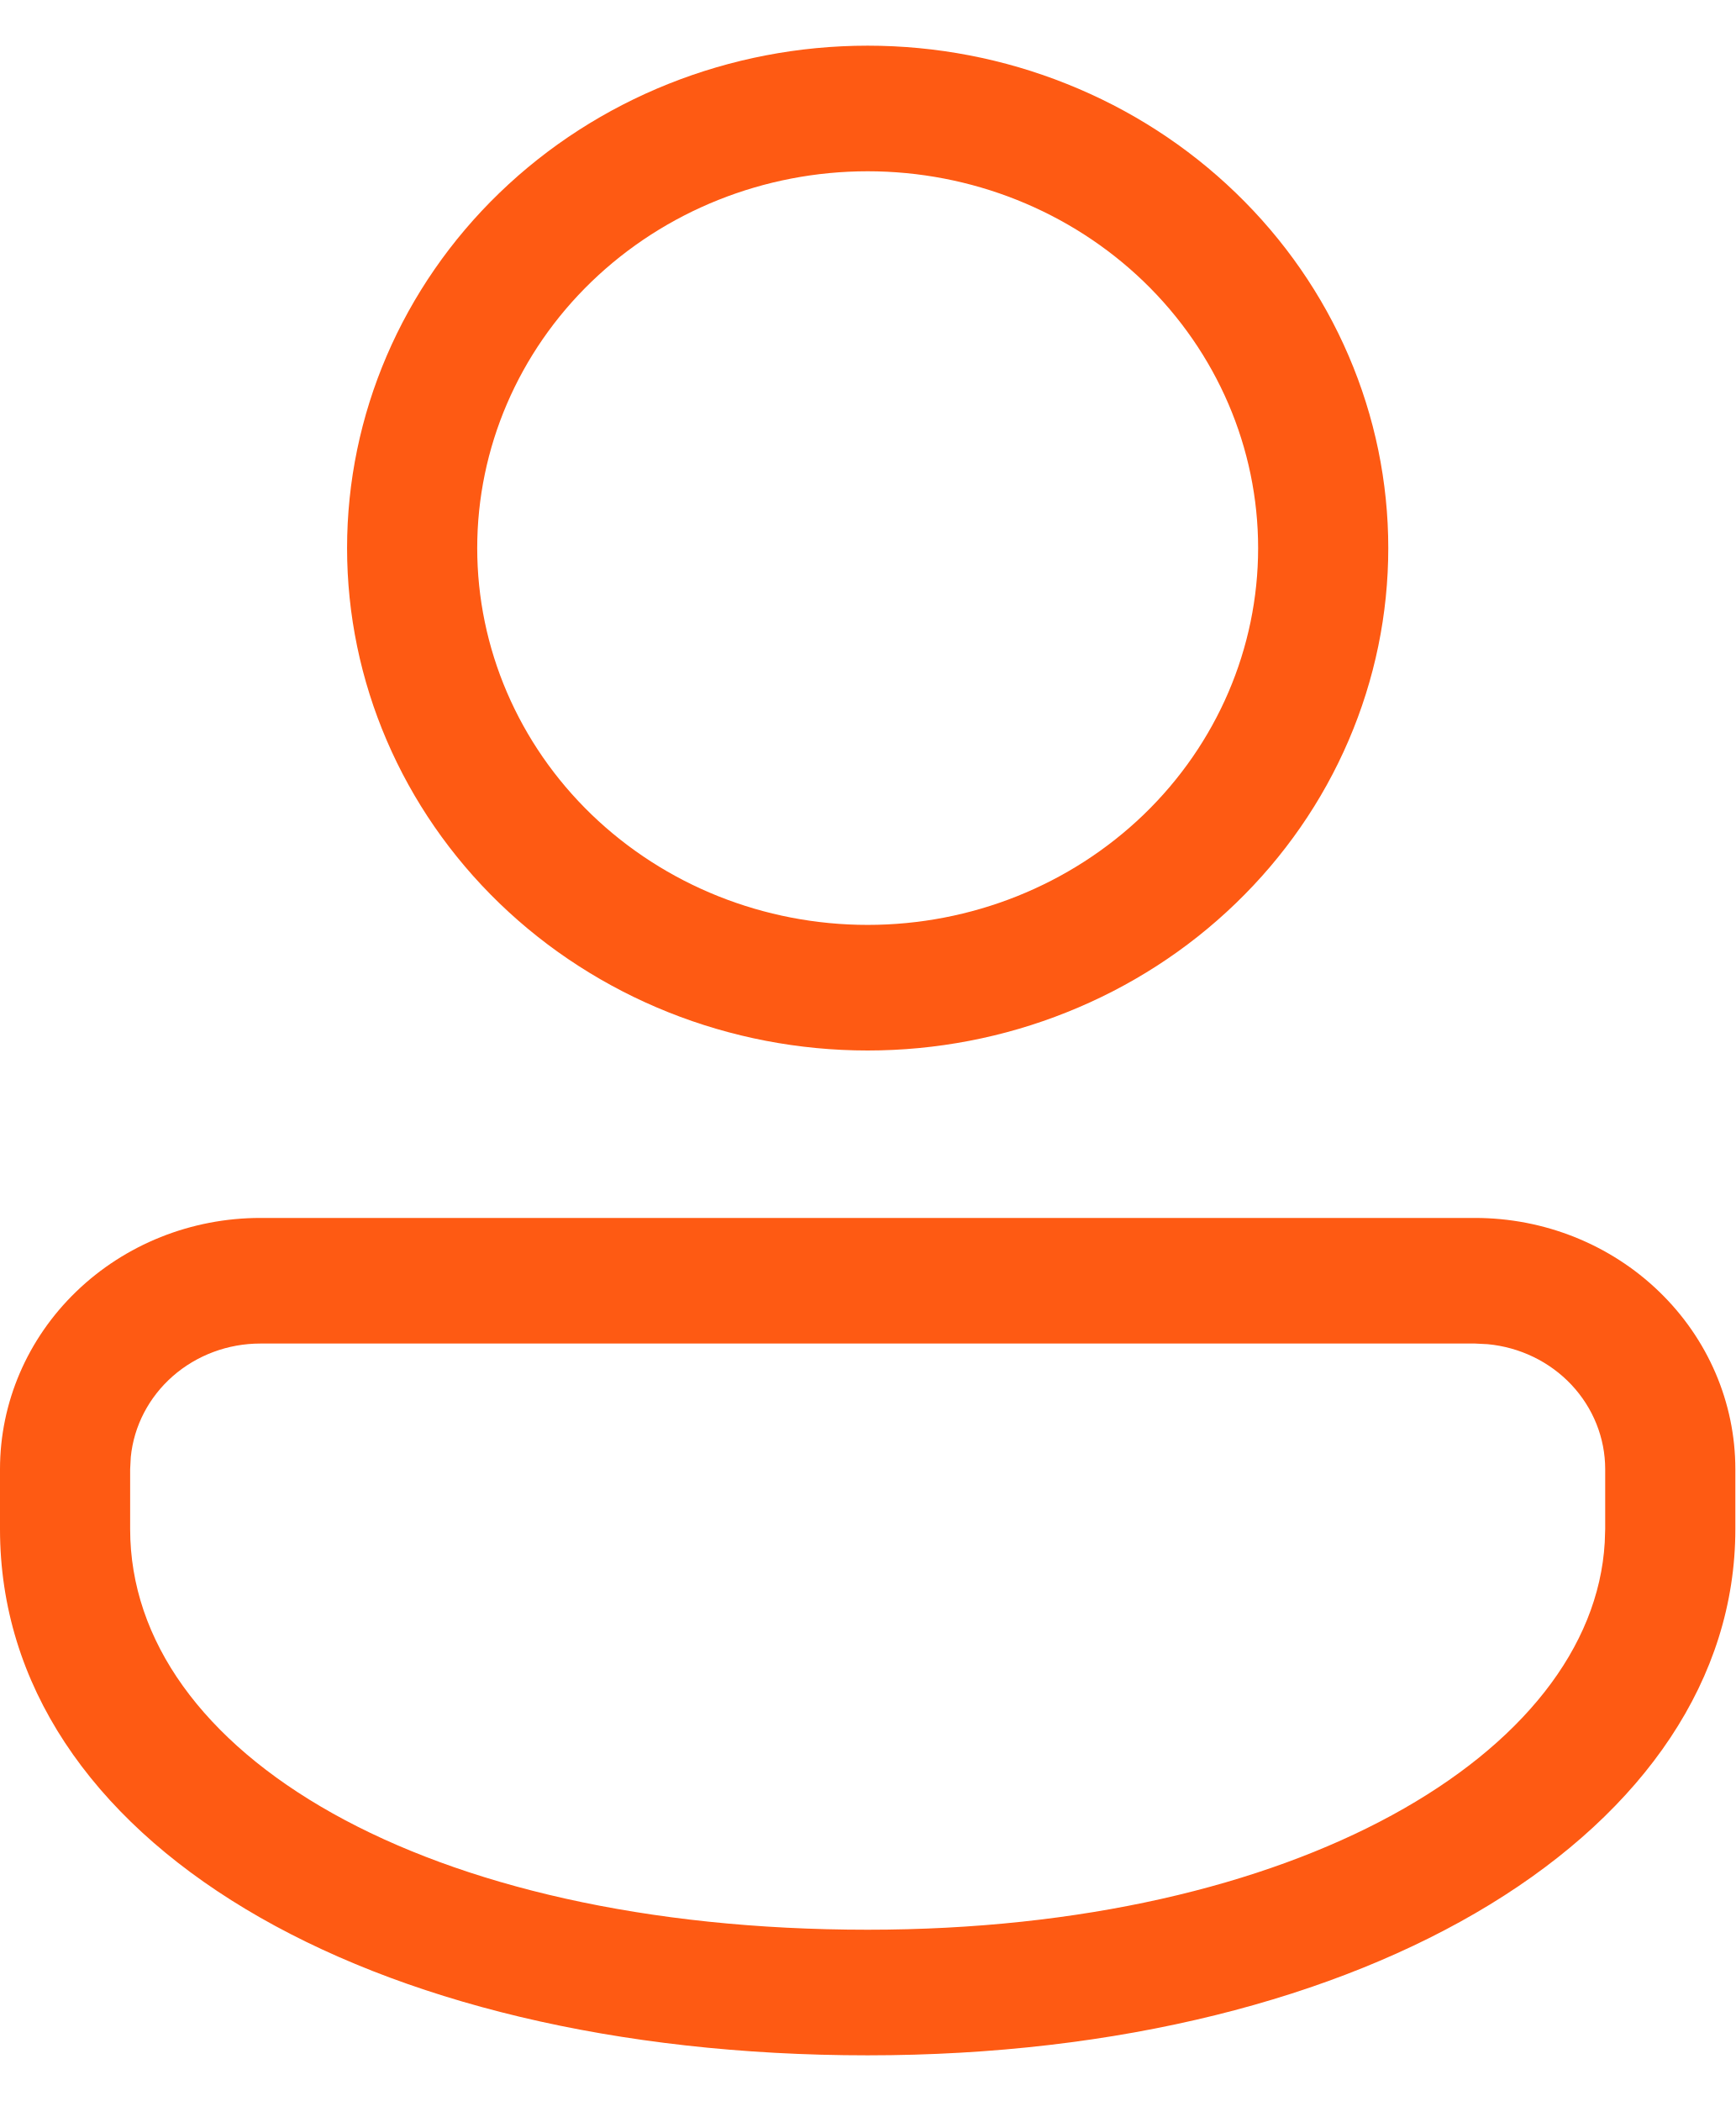
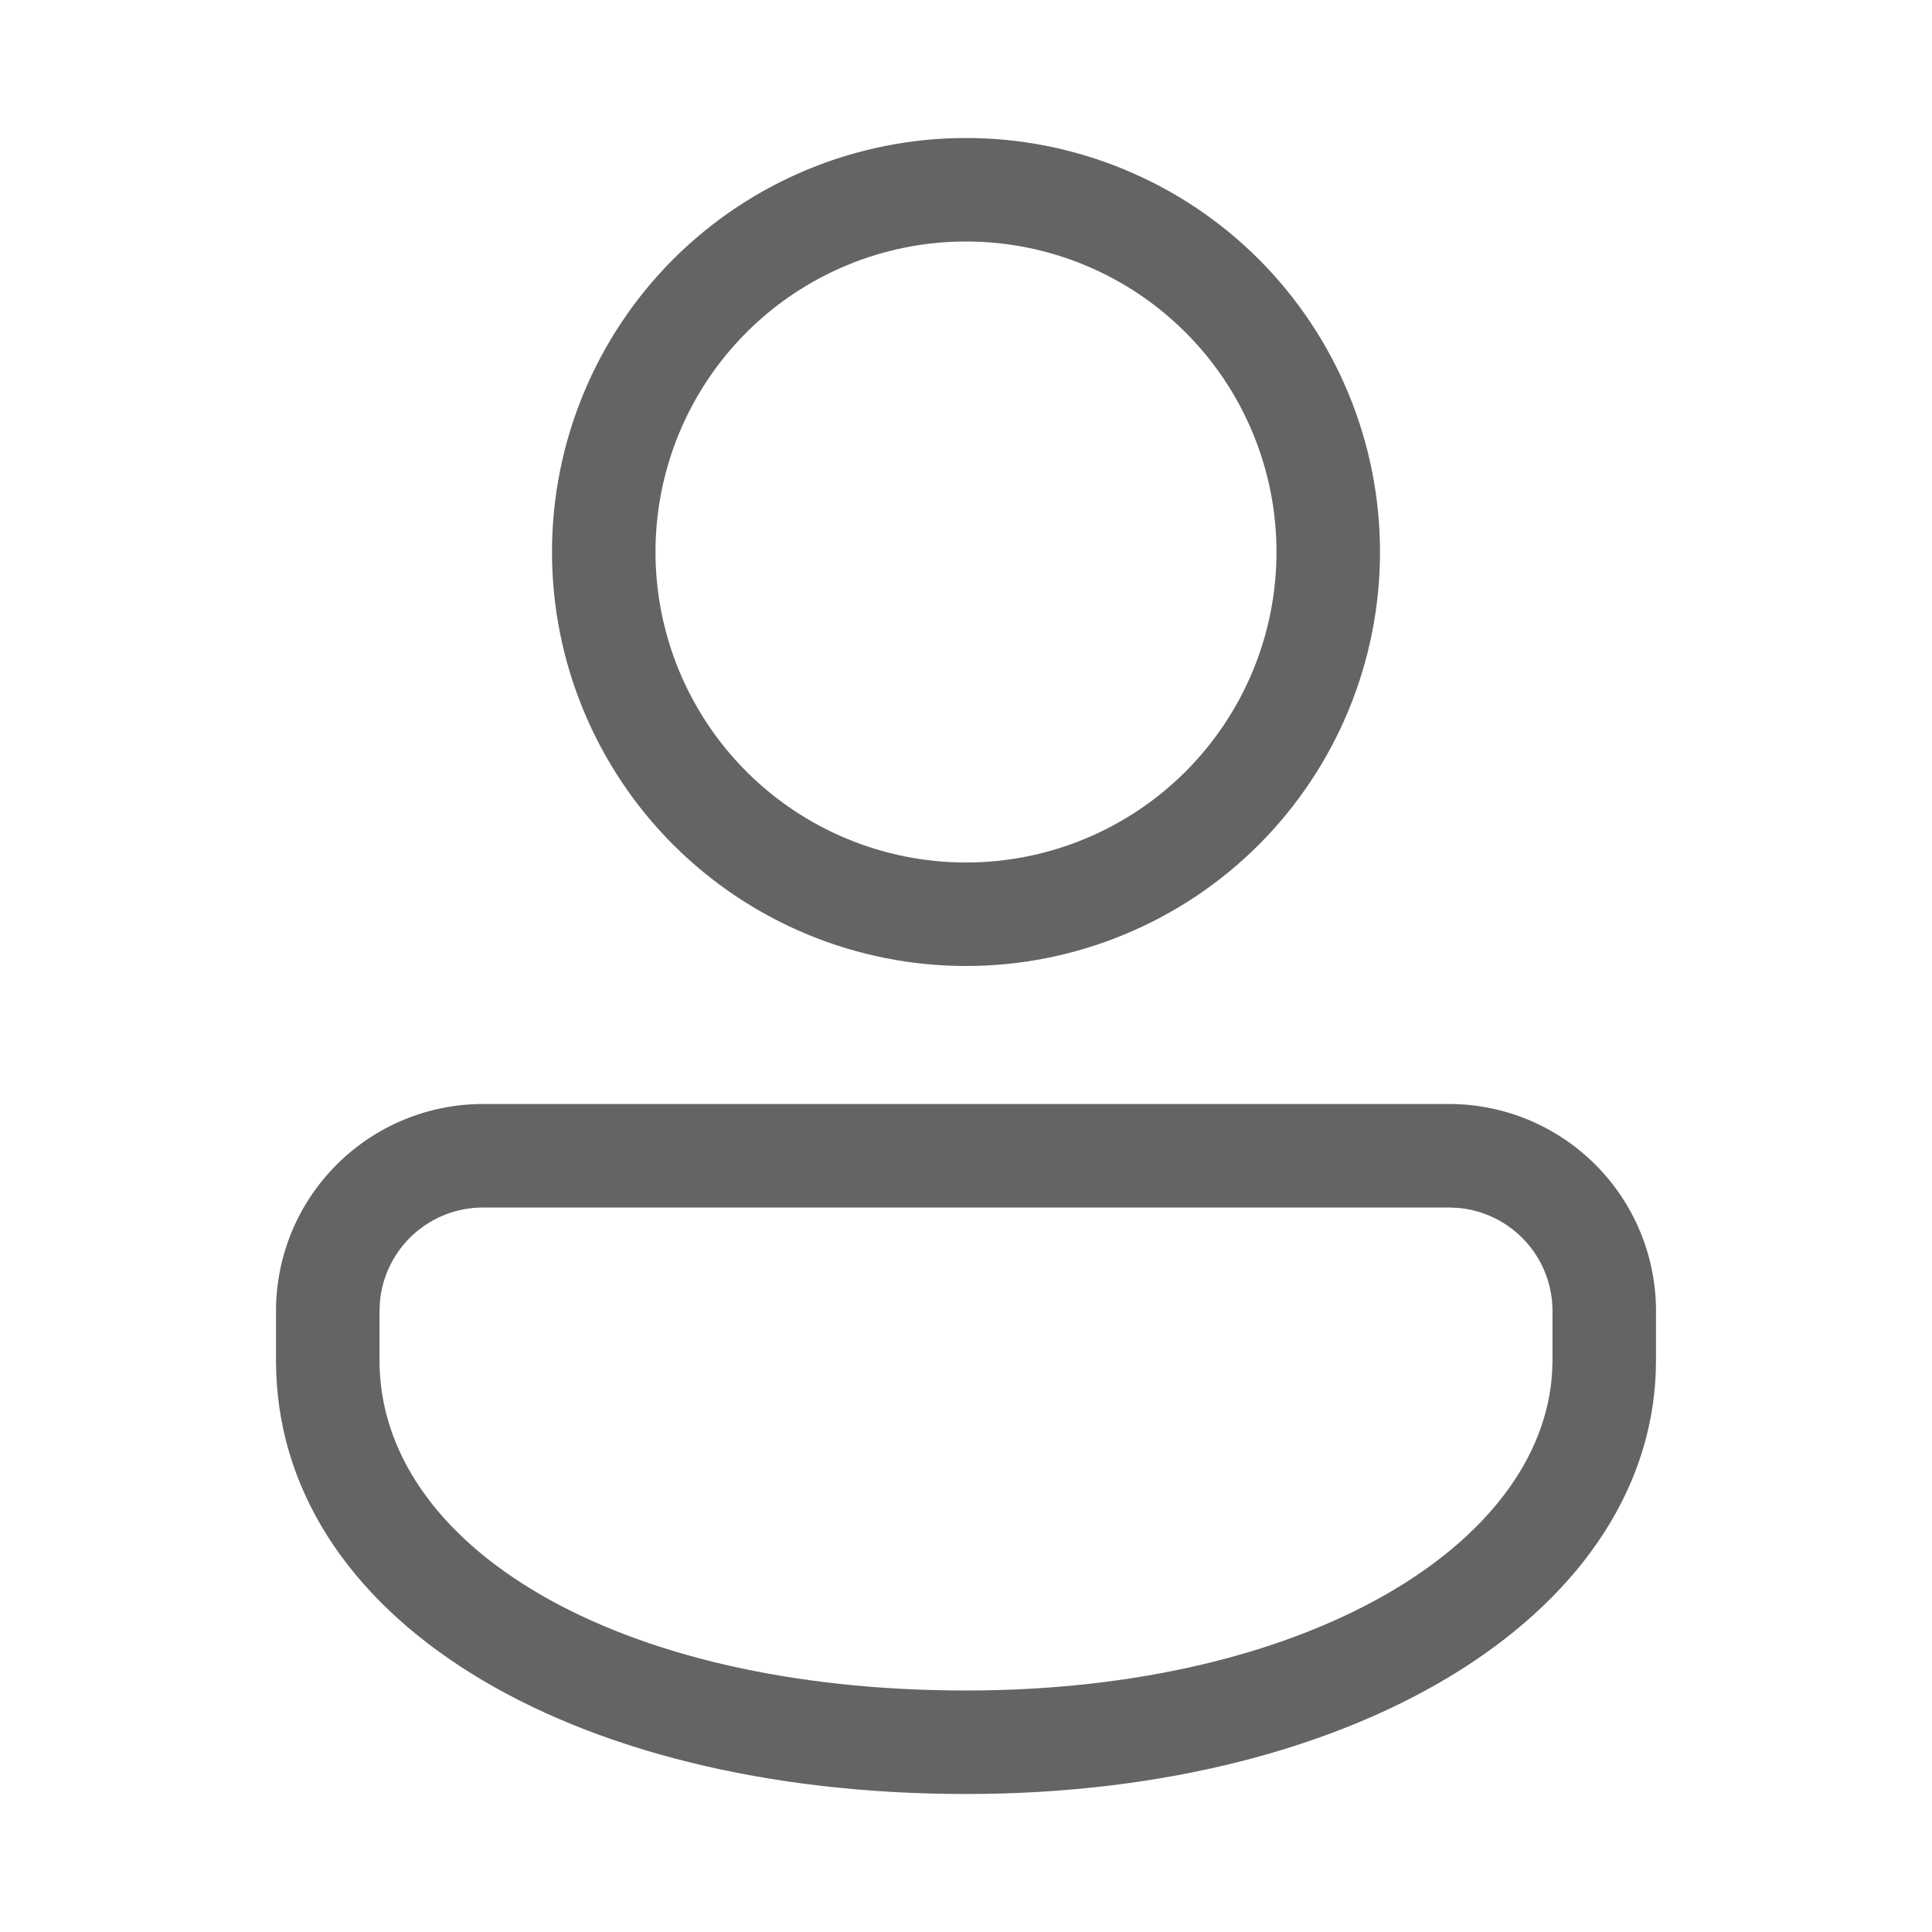
- <svg xmlns="http://www.w3.org/2000/svg" width="19" height="23" viewBox="0 0 19 23" fill="none">
-   <path id="Vector" d="M16.15 13.333C16.906 13.333 17.631 13.623 18.165 14.139C18.7 14.655 19 15.354 19 16.083V16.739C19 20.018 15.001 22.5 9.5 22.5C3.999 22.5 0 20.147 0 16.739V16.083C0 15.354 0.3 14.655 0.835 14.139C1.369 13.623 2.094 13.333 2.85 13.333H16.15ZM16.15 14.708H2.85C2.496 14.708 2.155 14.835 1.892 15.065C1.63 15.295 1.466 15.61 1.432 15.95L1.425 16.083V16.739C1.425 19.19 4.645 21.125 9.5 21.125C14.18 21.125 17.437 19.195 17.57 16.886L17.575 16.739V16.083C17.575 15.742 17.443 15.412 17.205 15.159C16.967 14.906 16.64 14.748 16.288 14.715L16.15 14.708ZM9.5 0.5C10.248 0.5 10.99 0.642 11.681 0.919C12.373 1.195 13.001 1.6 13.53 2.111C14.06 2.622 14.48 3.228 14.766 3.895C15.053 4.563 15.2 5.278 15.2 6C15.2 6.722 15.053 7.437 14.766 8.105C14.48 8.772 14.06 9.378 13.53 9.889C13.001 10.4 12.373 10.805 11.681 11.081C10.99 11.358 10.248 11.5 9.5 11.5C7.988 11.5 6.538 10.921 5.469 9.889C4.401 8.858 3.8 7.459 3.8 6C3.8 4.541 4.401 3.142 5.469 2.111C6.538 1.079 7.988 0.5 9.5 0.5ZM9.5 1.875C8.366 1.875 7.279 2.31 6.477 3.083C5.675 3.857 5.225 4.906 5.225 6C5.225 7.094 5.675 8.143 6.477 8.917C7.279 9.69 8.366 10.125 9.5 10.125C10.634 10.125 11.721 9.69 12.523 8.917C13.325 8.143 13.775 7.094 13.775 6C13.775 4.906 13.325 3.857 12.523 3.083C11.721 2.31 10.634 1.875 9.5 1.875Z" fill="#FE5A13" />
+ <svg xmlns="http://www.w3.org/2000/svg" width="28" height="28" viewBox="0 0 28 28" fill="none">
+   <g id="fluent:person-28-regular">
+     <path id="Vector" d="M21 16C21.796 16 22.559 16.316 23.121 16.879C23.684 17.441 24 18.204 24 19V19.715C24 23.292 19.79 26 14 26C8.21 26 4 23.433 4 19.715V19C4 18.204 4.316 17.441 4.879 16.879C5.441 16.316 6.204 16 7 16H21ZM21 17.5H7C6.627 17.5 6.268 17.639 5.992 17.889C5.716 18.14 5.543 18.484 5.507 18.855L5.5 19V19.715C5.5 22.389 8.889 24.5 14 24.5C18.926 24.5 22.355 22.395 22.495 19.876L22.5 19.715V19C22.5 18.627 22.361 18.268 22.111 17.992C21.86 17.716 21.516 17.543 21.145 17.507L21 17.5ZM14 2C14.788 2 15.568 2.155 16.296 2.457C17.024 2.758 17.686 3.2 18.243 3.757C18.8 4.315 19.242 4.976 19.543 5.704C19.845 6.432 20 7.212 20 8C20 8.788 19.845 9.568 19.543 10.296C19.242 11.024 18.8 11.685 18.243 12.243C17.686 12.8 17.024 13.242 16.296 13.543C15.568 13.845 14.788 14 14 14C12.409 14 10.883 13.368 9.757 12.243C8.632 11.117 8 9.591 8 8C8 6.409 8.632 4.883 9.757 3.757C10.883 2.632 12.409 2 14 2ZM14 3.5C12.806 3.5 11.662 3.974 10.818 4.818C9.974 5.662 9.5 6.807 9.5 8C9.5 9.193 9.974 10.338 10.818 11.182C11.662 12.026 12.806 12.5 14 12.5C15.194 12.5 16.338 12.026 17.182 11.182C18.026 10.338 18.5 9.193 18.5 8C18.5 6.807 18.026 5.662 17.182 4.818C16.338 3.974 15.194 3.5 14 3.5Z" fill="#646464" />
+   </g>
</svg>
